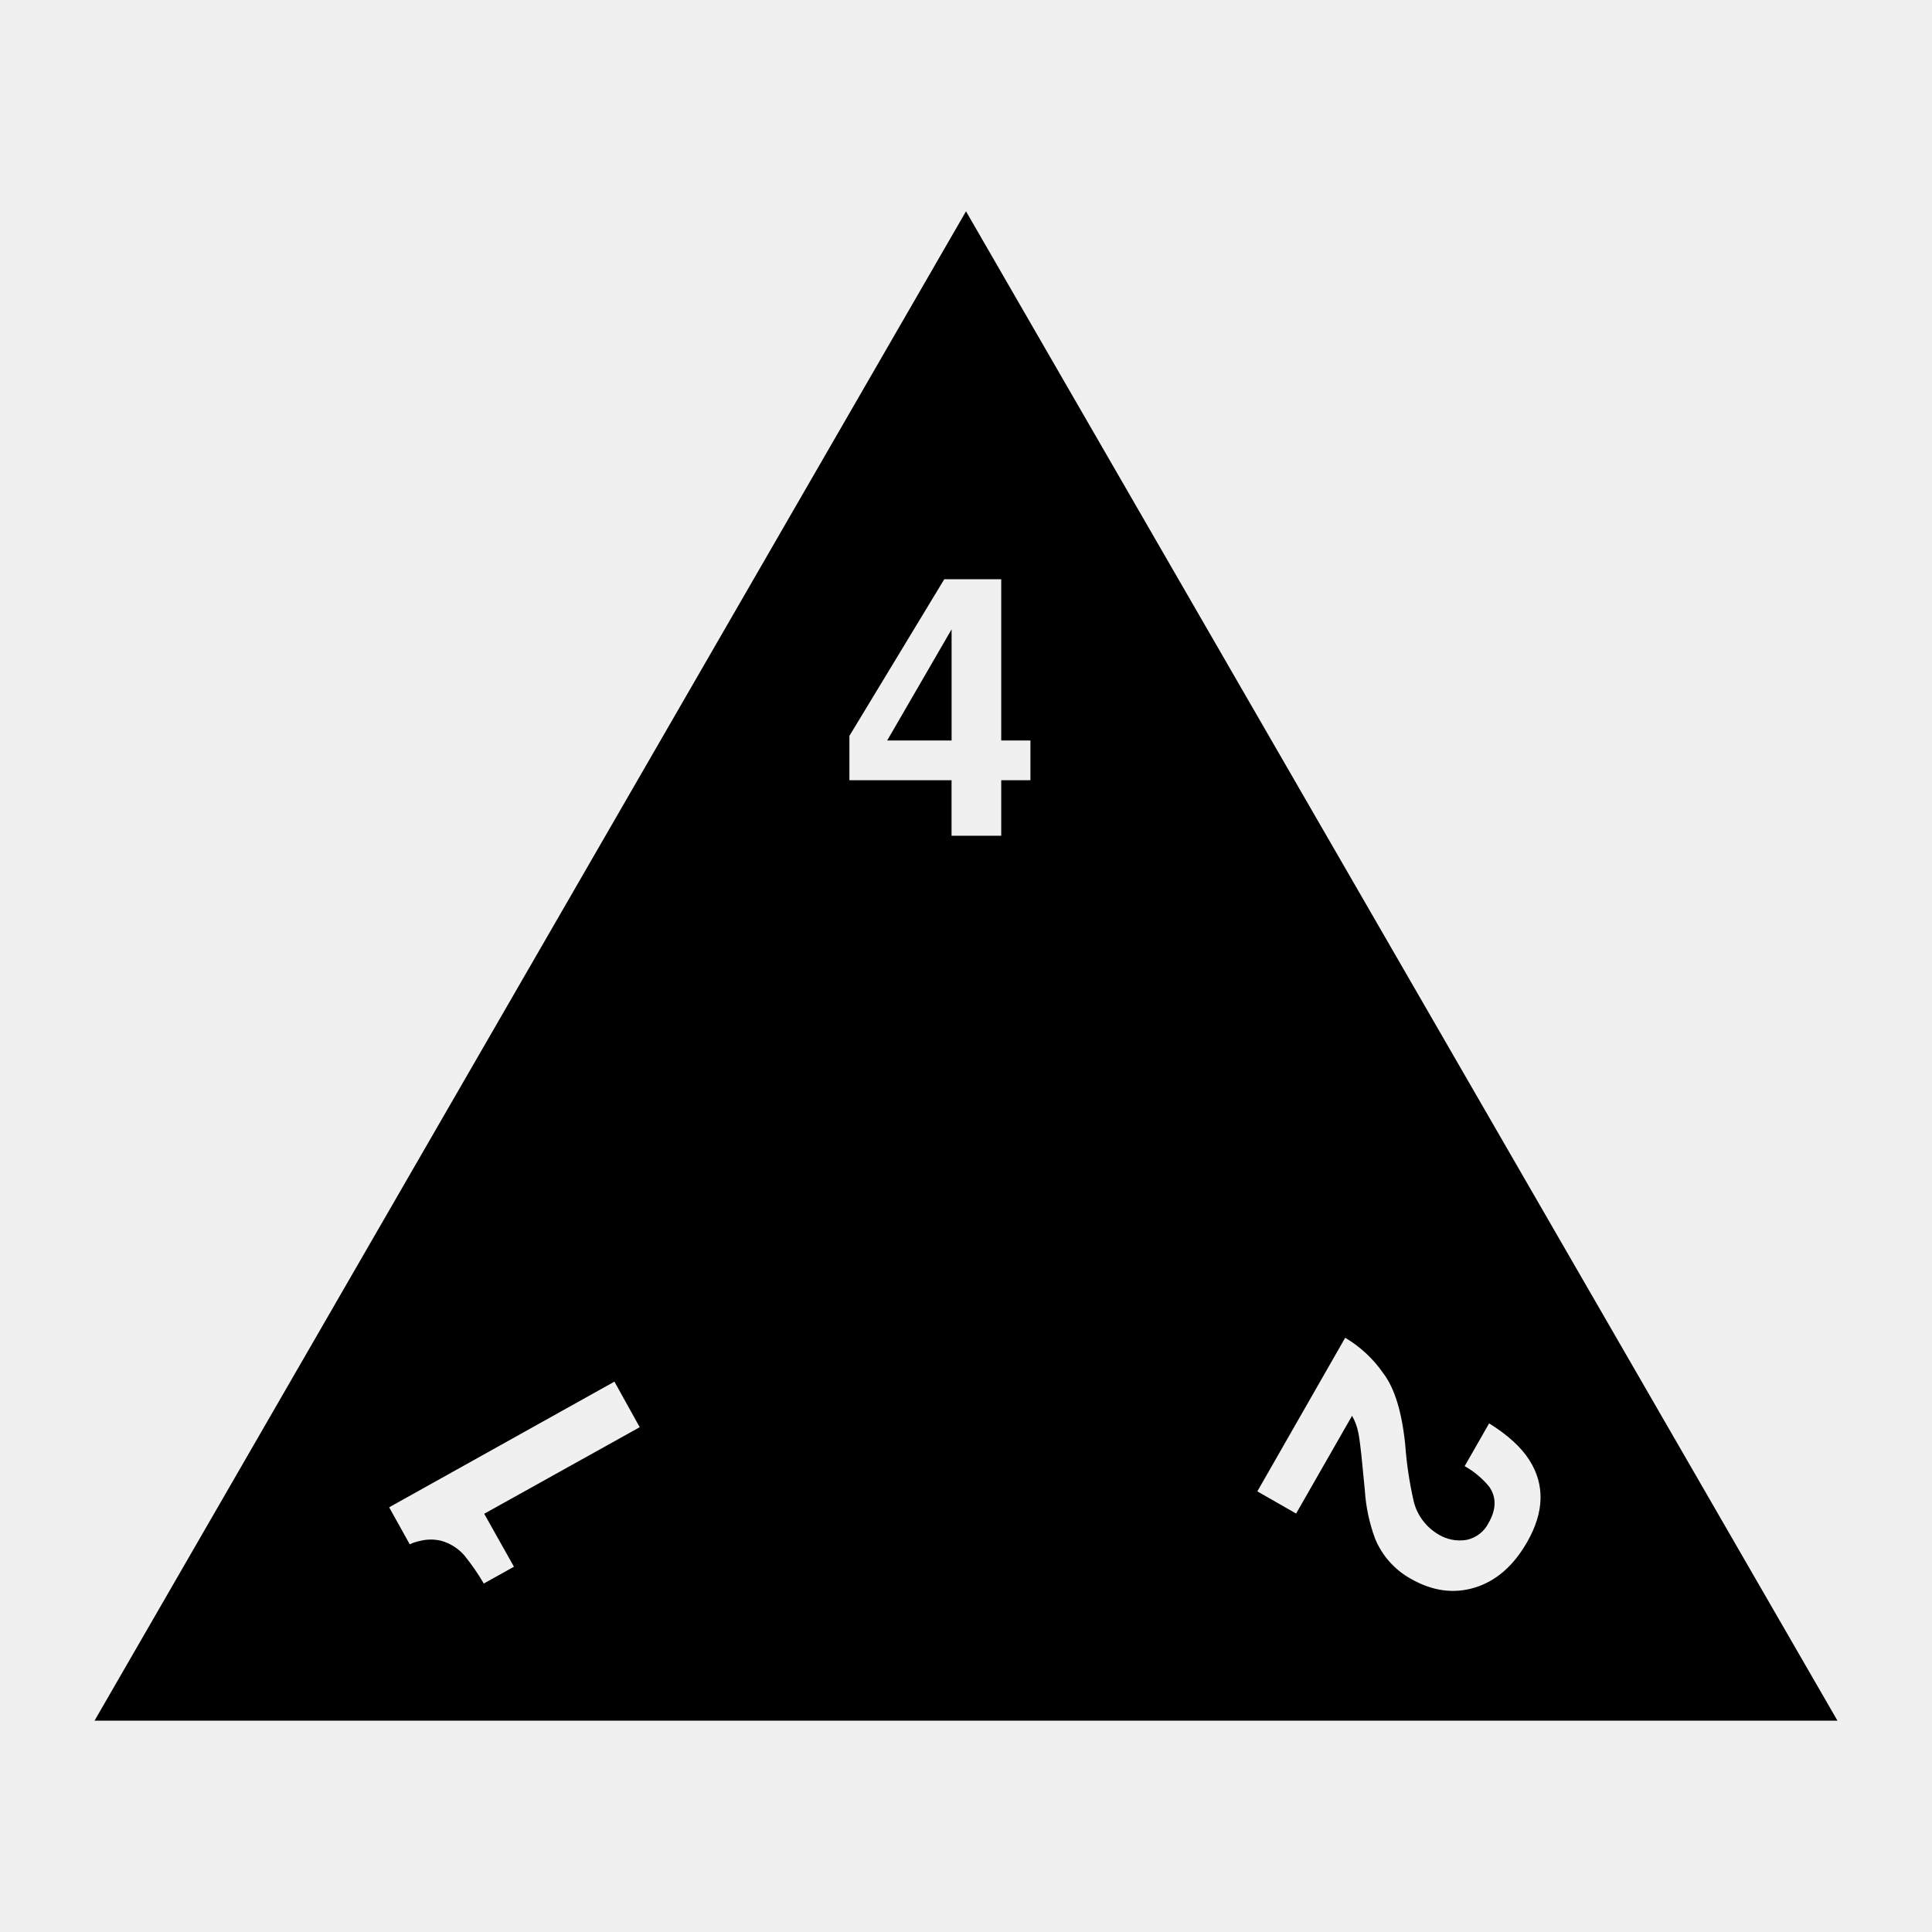
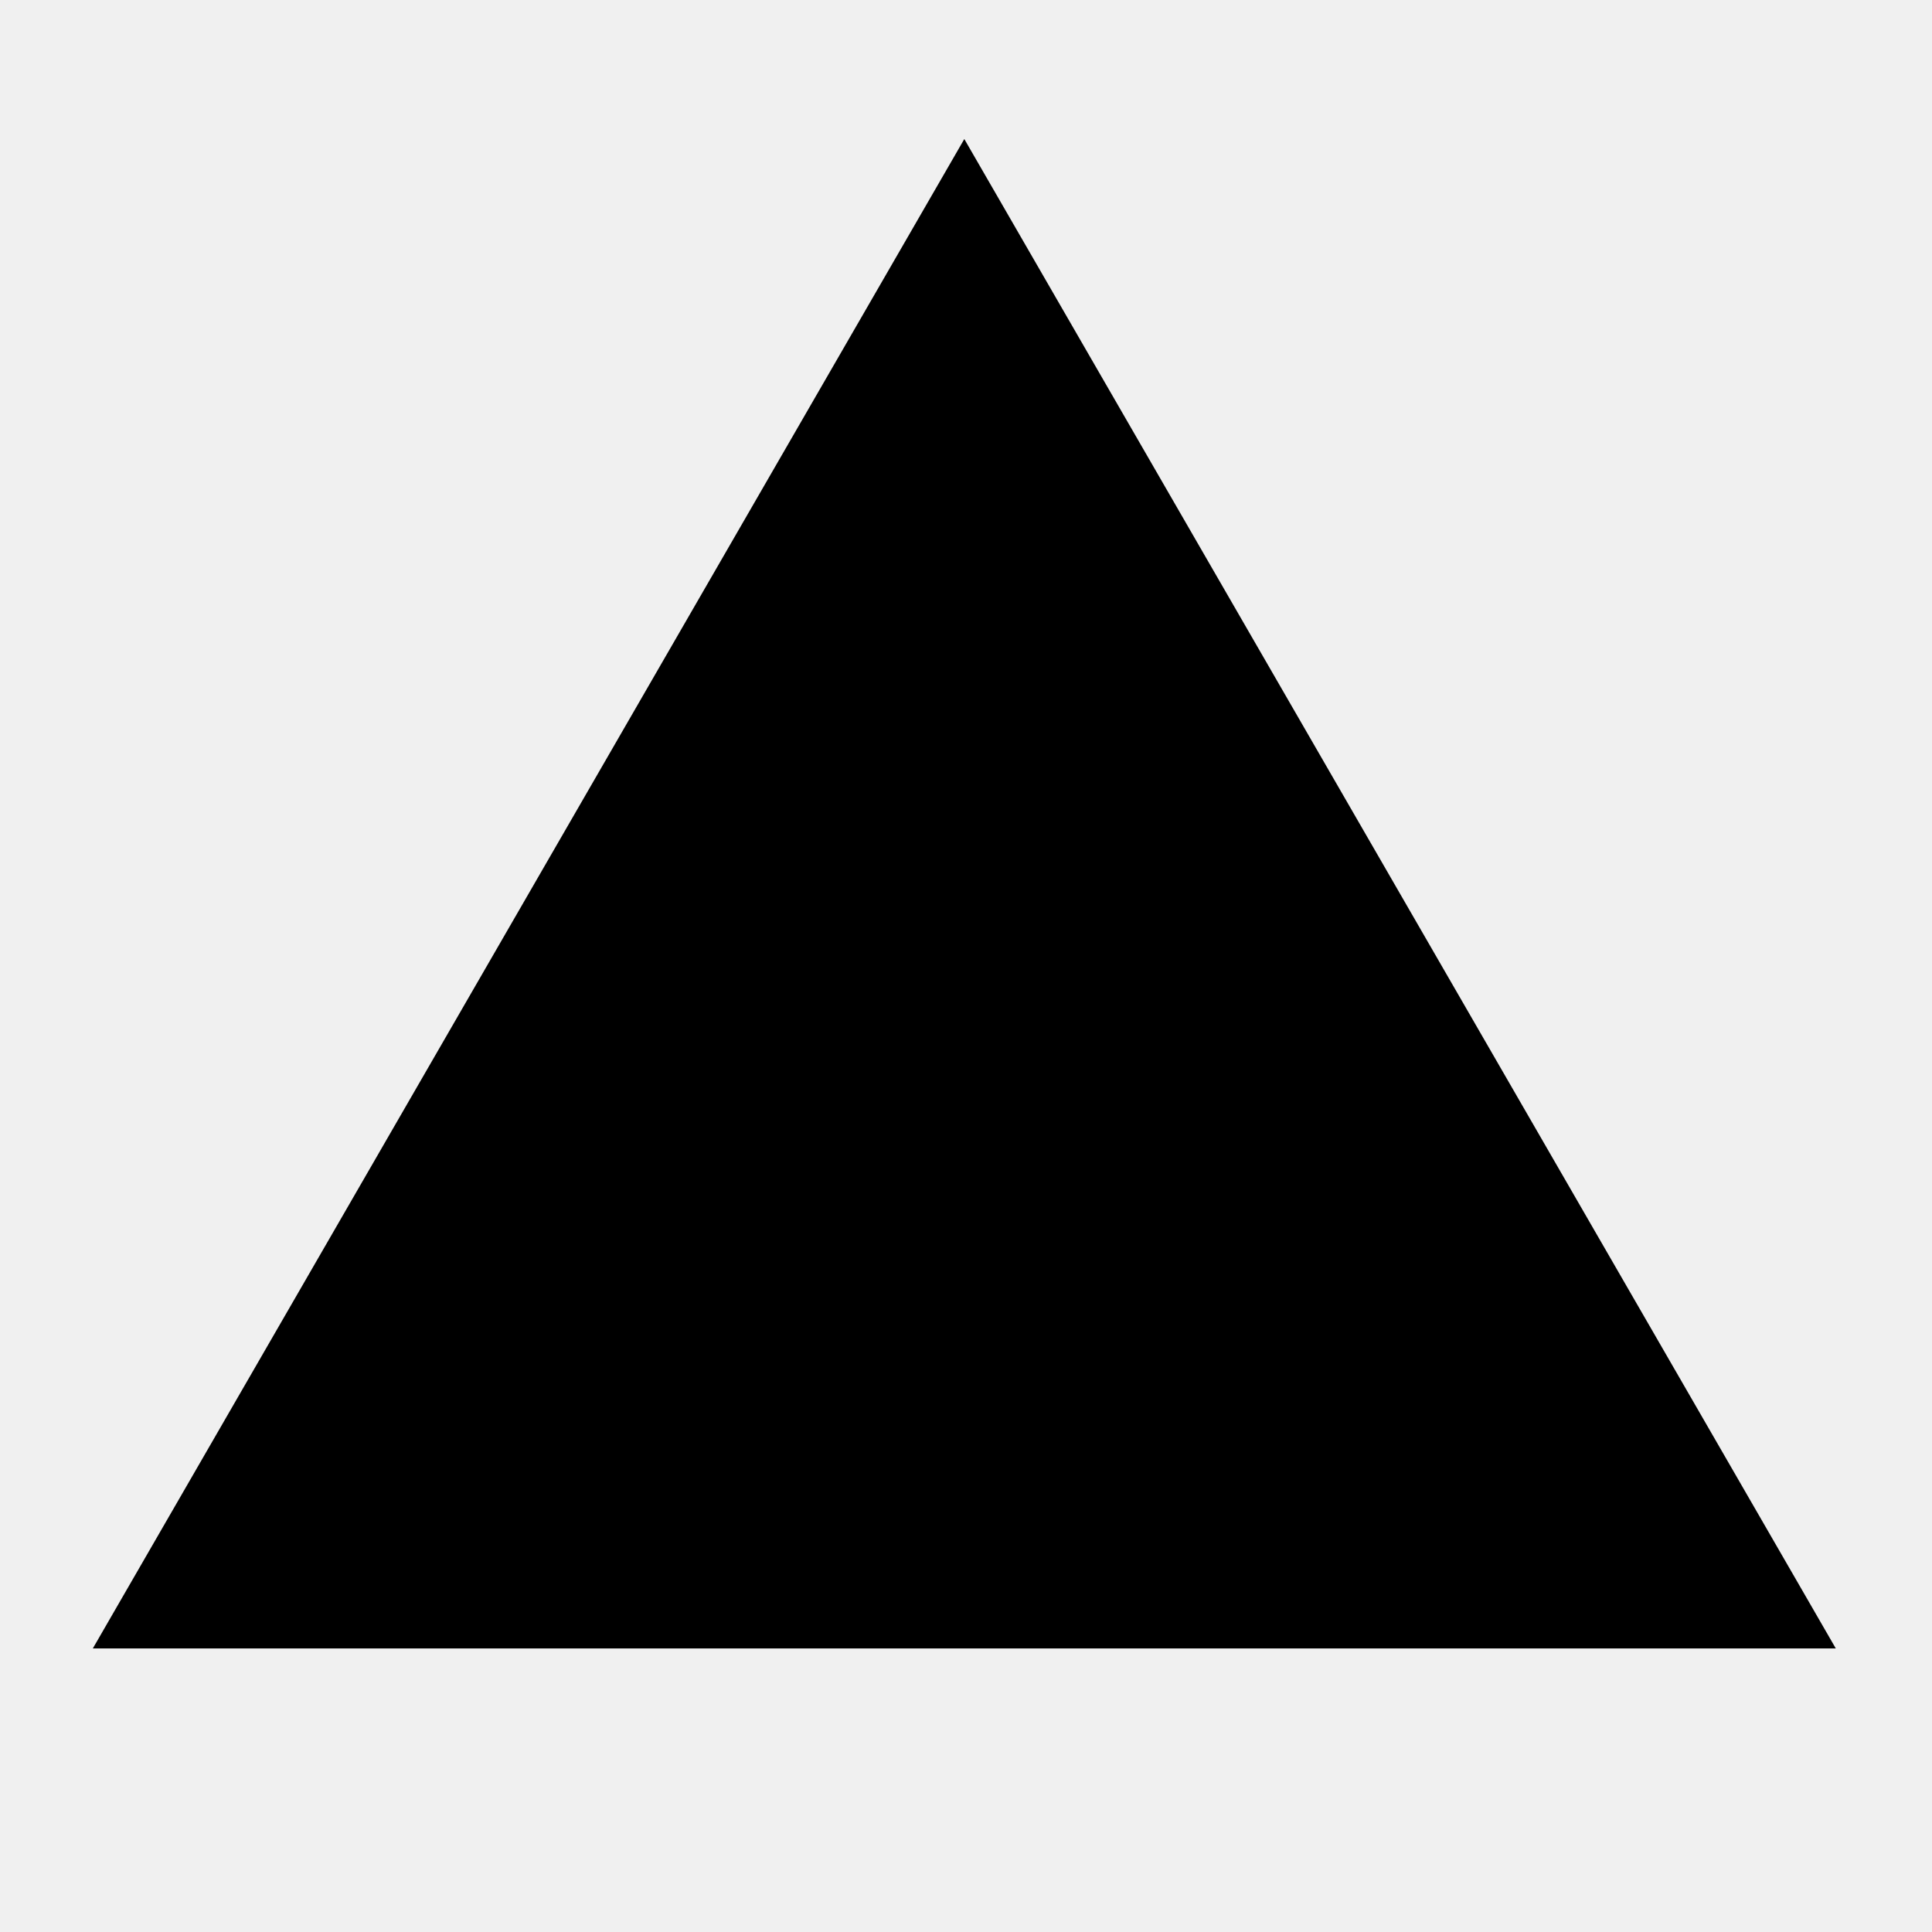
- <svg xmlns="http://www.w3.org/2000/svg" viewBox="0 0 512 512">
-   <path d="M235.11 196.24l17.074-29.463v29.463H235.11zM486.95 456H25.05L256 56zm-358.631-54.833l41.212-22.943-6.702-12.075-59.699 33.303 5.458 9.805a11.278 11.278 0 0 1 2.645-.881 11.822 11.822 0 0 1 5.566-.085 12.534 12.534 0 0 1 6.34 4.01 59.3 59.3 0 0 1 5.071 7.353l7.994-4.456zM273.074 196.24h-7.74v-42.734H250.24l-25.14 41.515v11.749h27.072v14.72h13.162v-14.72h7.74v-10.518zm131.619 212.45q6.822-11.93.616-21.735-3.26-5.132-10.675-9.745l-6.484 11.338a22.677 22.677 0 0 1 6.533 5.483q2.873 4.19-.17 9.515a8.453 8.453 0 0 1-5.916 4.552 10.868 10.868 0 0 1-7.463-1.497 14.08 14.08 0 0 1-6.436-8.513 99.728 99.728 0 0 1-2.294-15.167q-1.316-13.089-5.82-18.982a32.144 32.144 0 0 0-10.095-9.418l-23.28 40.705 10.275 5.88 14.828-25.913a15.203 15.203 0 0 1 1.679 4.577q.47 2.415 1.062 8.585l.64 6.57a45.149 45.149 0 0 0 2.717 12.823 21.518 21.518 0 0 0 9.455 10.638q8.598 4.915 17.002 2.33 8.404-2.584 13.814-12.014z" fill="#000" />
+ <svg xmlns="http://www.w3.org/2000/svg" viewBox="0 0 512 512" style="height: 512px; width: 512px;" version="1.1" id="svg60">
+   <defs id="defs64" />
+   <g class="" transform="translate(-0.4484052,-19.15215)" id="g58" style="fill:#000000">
+     <path d="M 486.95,456 H 25.05 L 256,56 Z" fill="#ffffff" fill-opacity="1" id="path56" style="fill:#000000" />
+   </g>
</svg>
